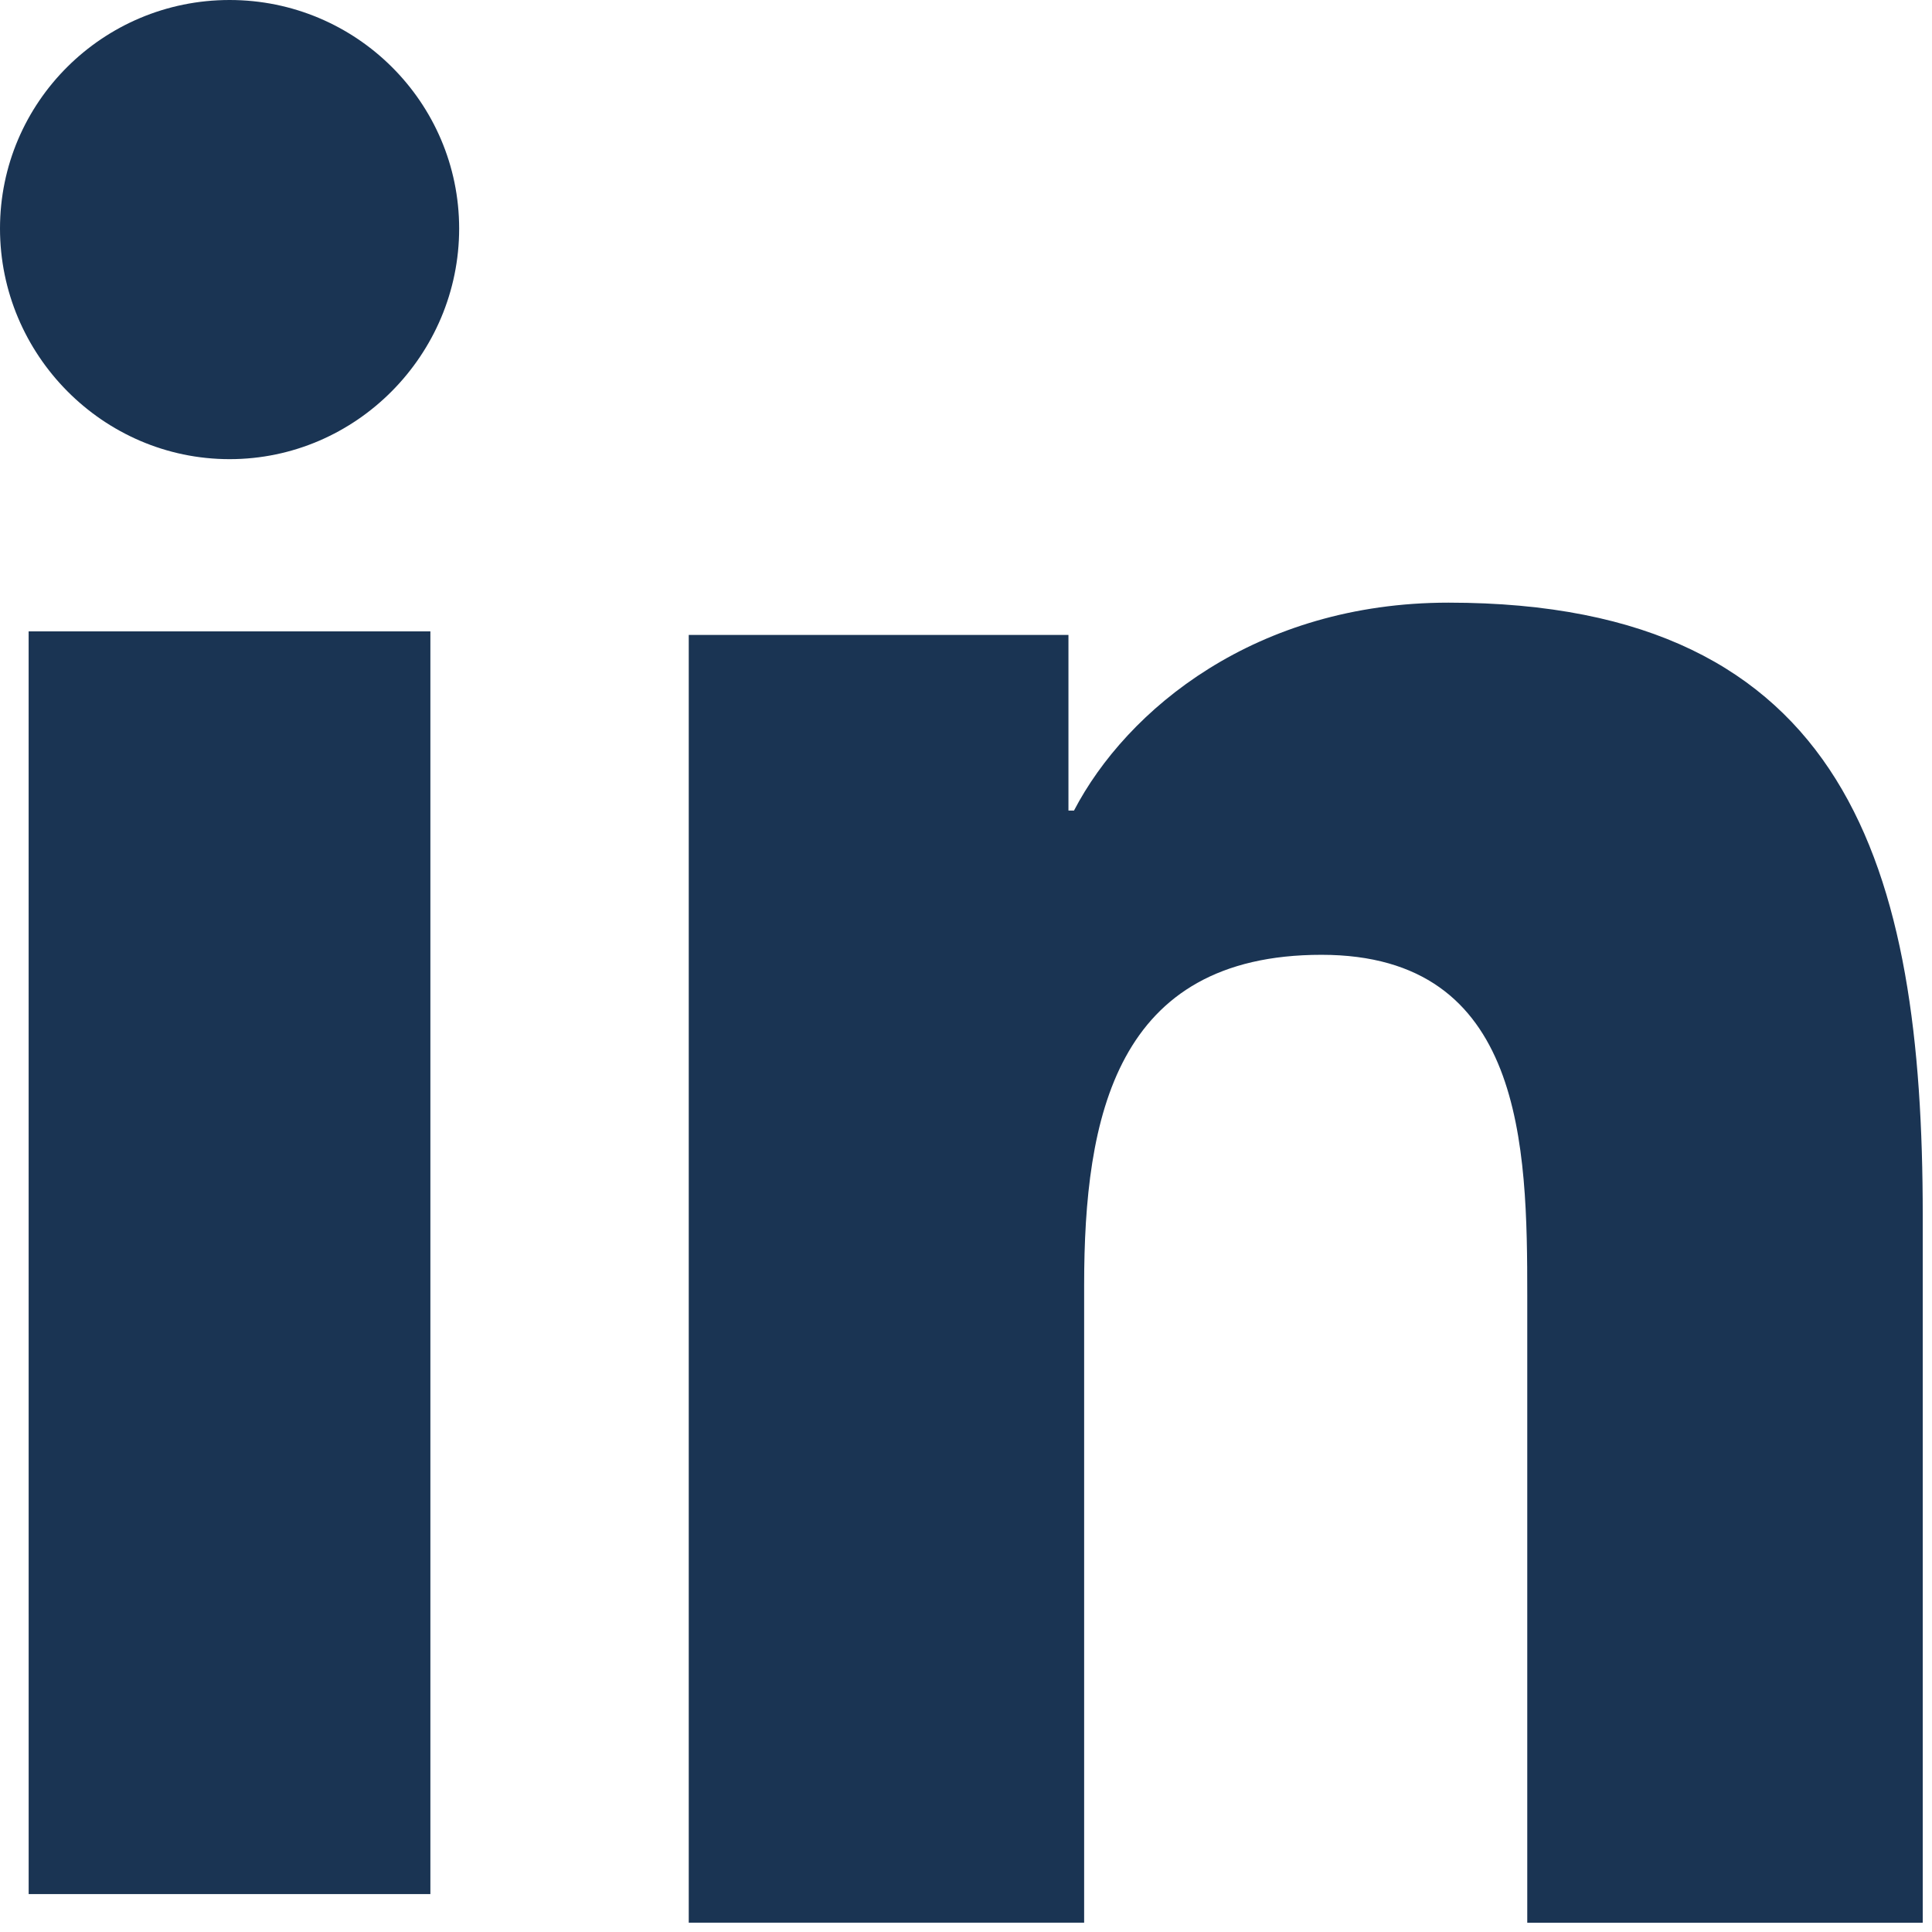
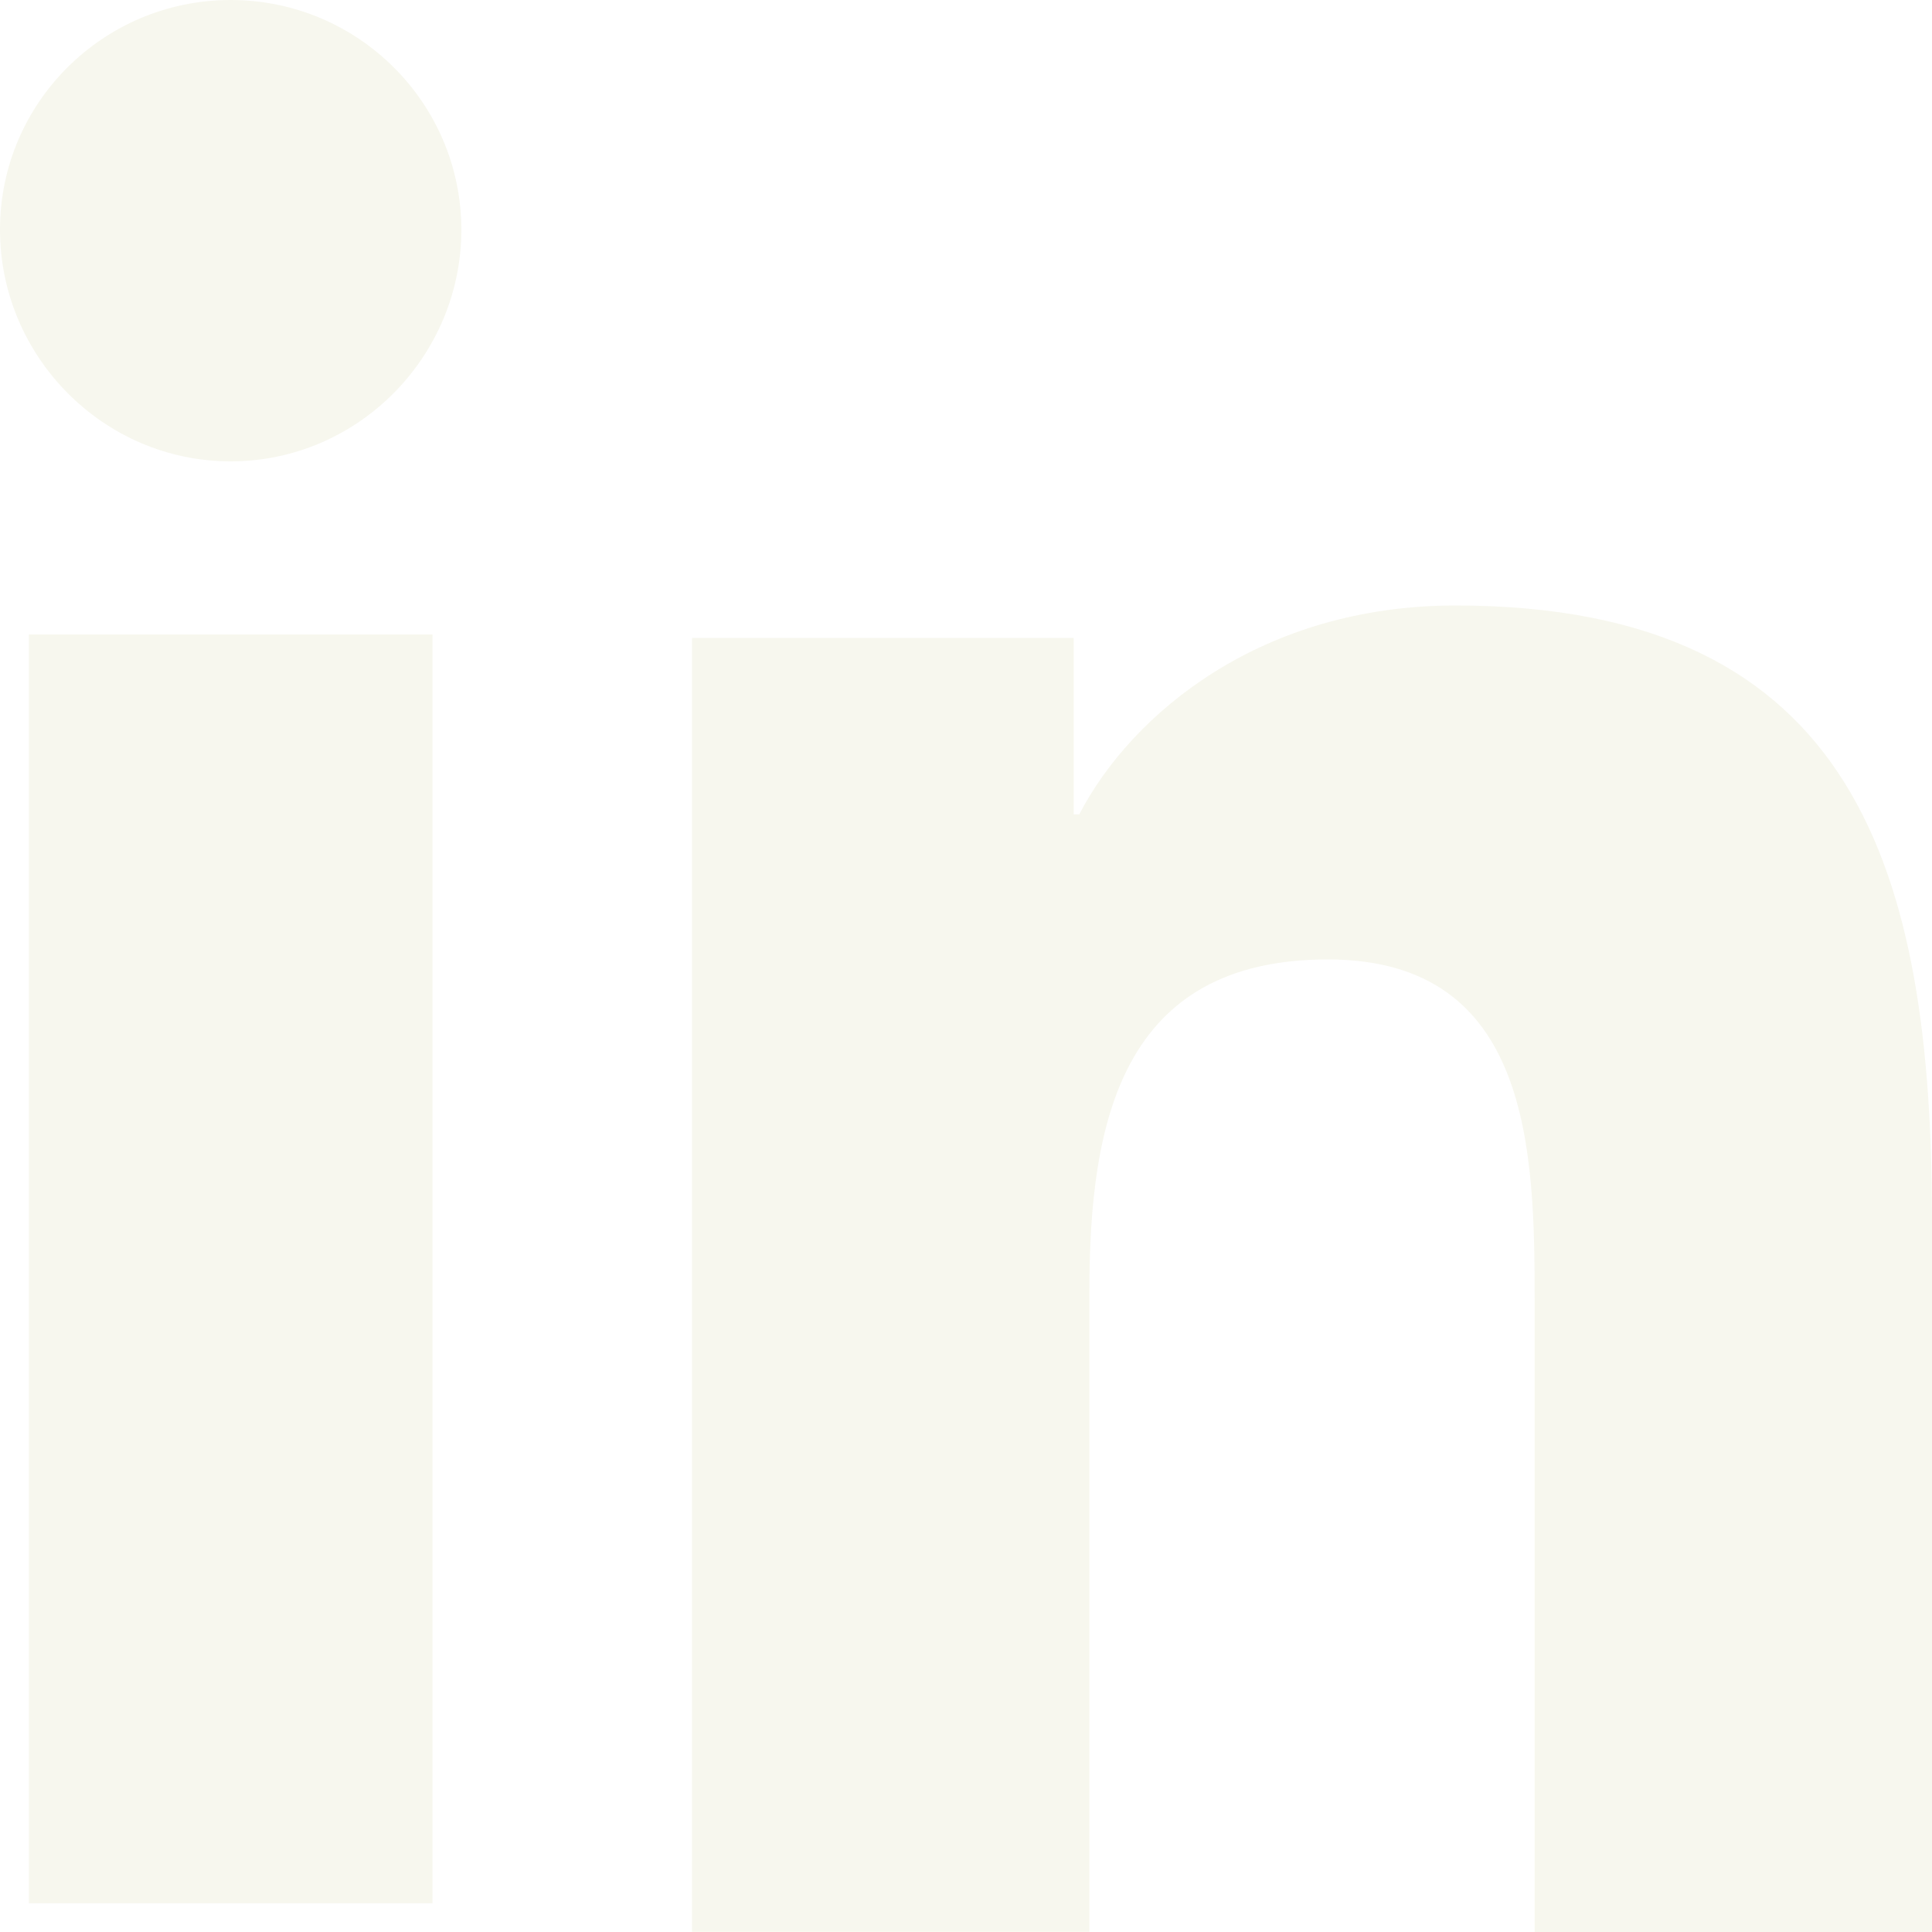
- <svg xmlns="http://www.w3.org/2000/svg" width="73" height="73" fill="none" viewBox="0 0 73 73">
-   <path fill="#1a3453" d="M72.632 72.65v-.003h.018V45.919c0-13.076-2.787-23.148-17.919-23.148-7.274 0-12.156 4.032-14.15 7.855h-.21v-6.635H26.024v48.656h14.94V48.555c0-6.344 1.19-12.478 8.967-12.478 7.662 0 7.776 7.24 7.776 12.885V72.65zM1.082 23.856h15.18v47.711H1.083zM8.675 0C3.885 0 0 3.868 0 8.634c0 4.767 3.886 8.715 8.675 8.715 4.788 0 8.674-3.948 8.674-8.715C17.346 3.868 13.46 0 8.675 0" />
+ <svg xmlns="http://www.w3.org/2000/svg" width="15" height="15" viewBox="0 0 15 15" fill="none">
+   <path d="M14.996 15V14.999H15V9.481C15 6.781 14.425 4.701 11.3 4.701C9.798 4.701 8.79 5.534 8.379 6.323H8.336V4.953H5.373V14.999H8.458V10.025C8.458 8.715 8.704 7.449 10.309 7.449C11.891 7.449 11.915 8.943 11.915 10.109V15H14.996Z" fill="#F7F7EE" />
+   <path d="M0.224 4.926H3.358V14.777H0.224V4.926Z" fill="#F7F7EE" />
+   <path d="M1.791 0C0.802 0 0 0.799 0 1.783C0 2.767 0.802 3.582 1.791 3.582C2.78 3.582 3.582 2.767 3.582 1.783C3.581 0.799 2.779 0 1.791 0V0Z" fill="#F7F7EE" />
</svg>
